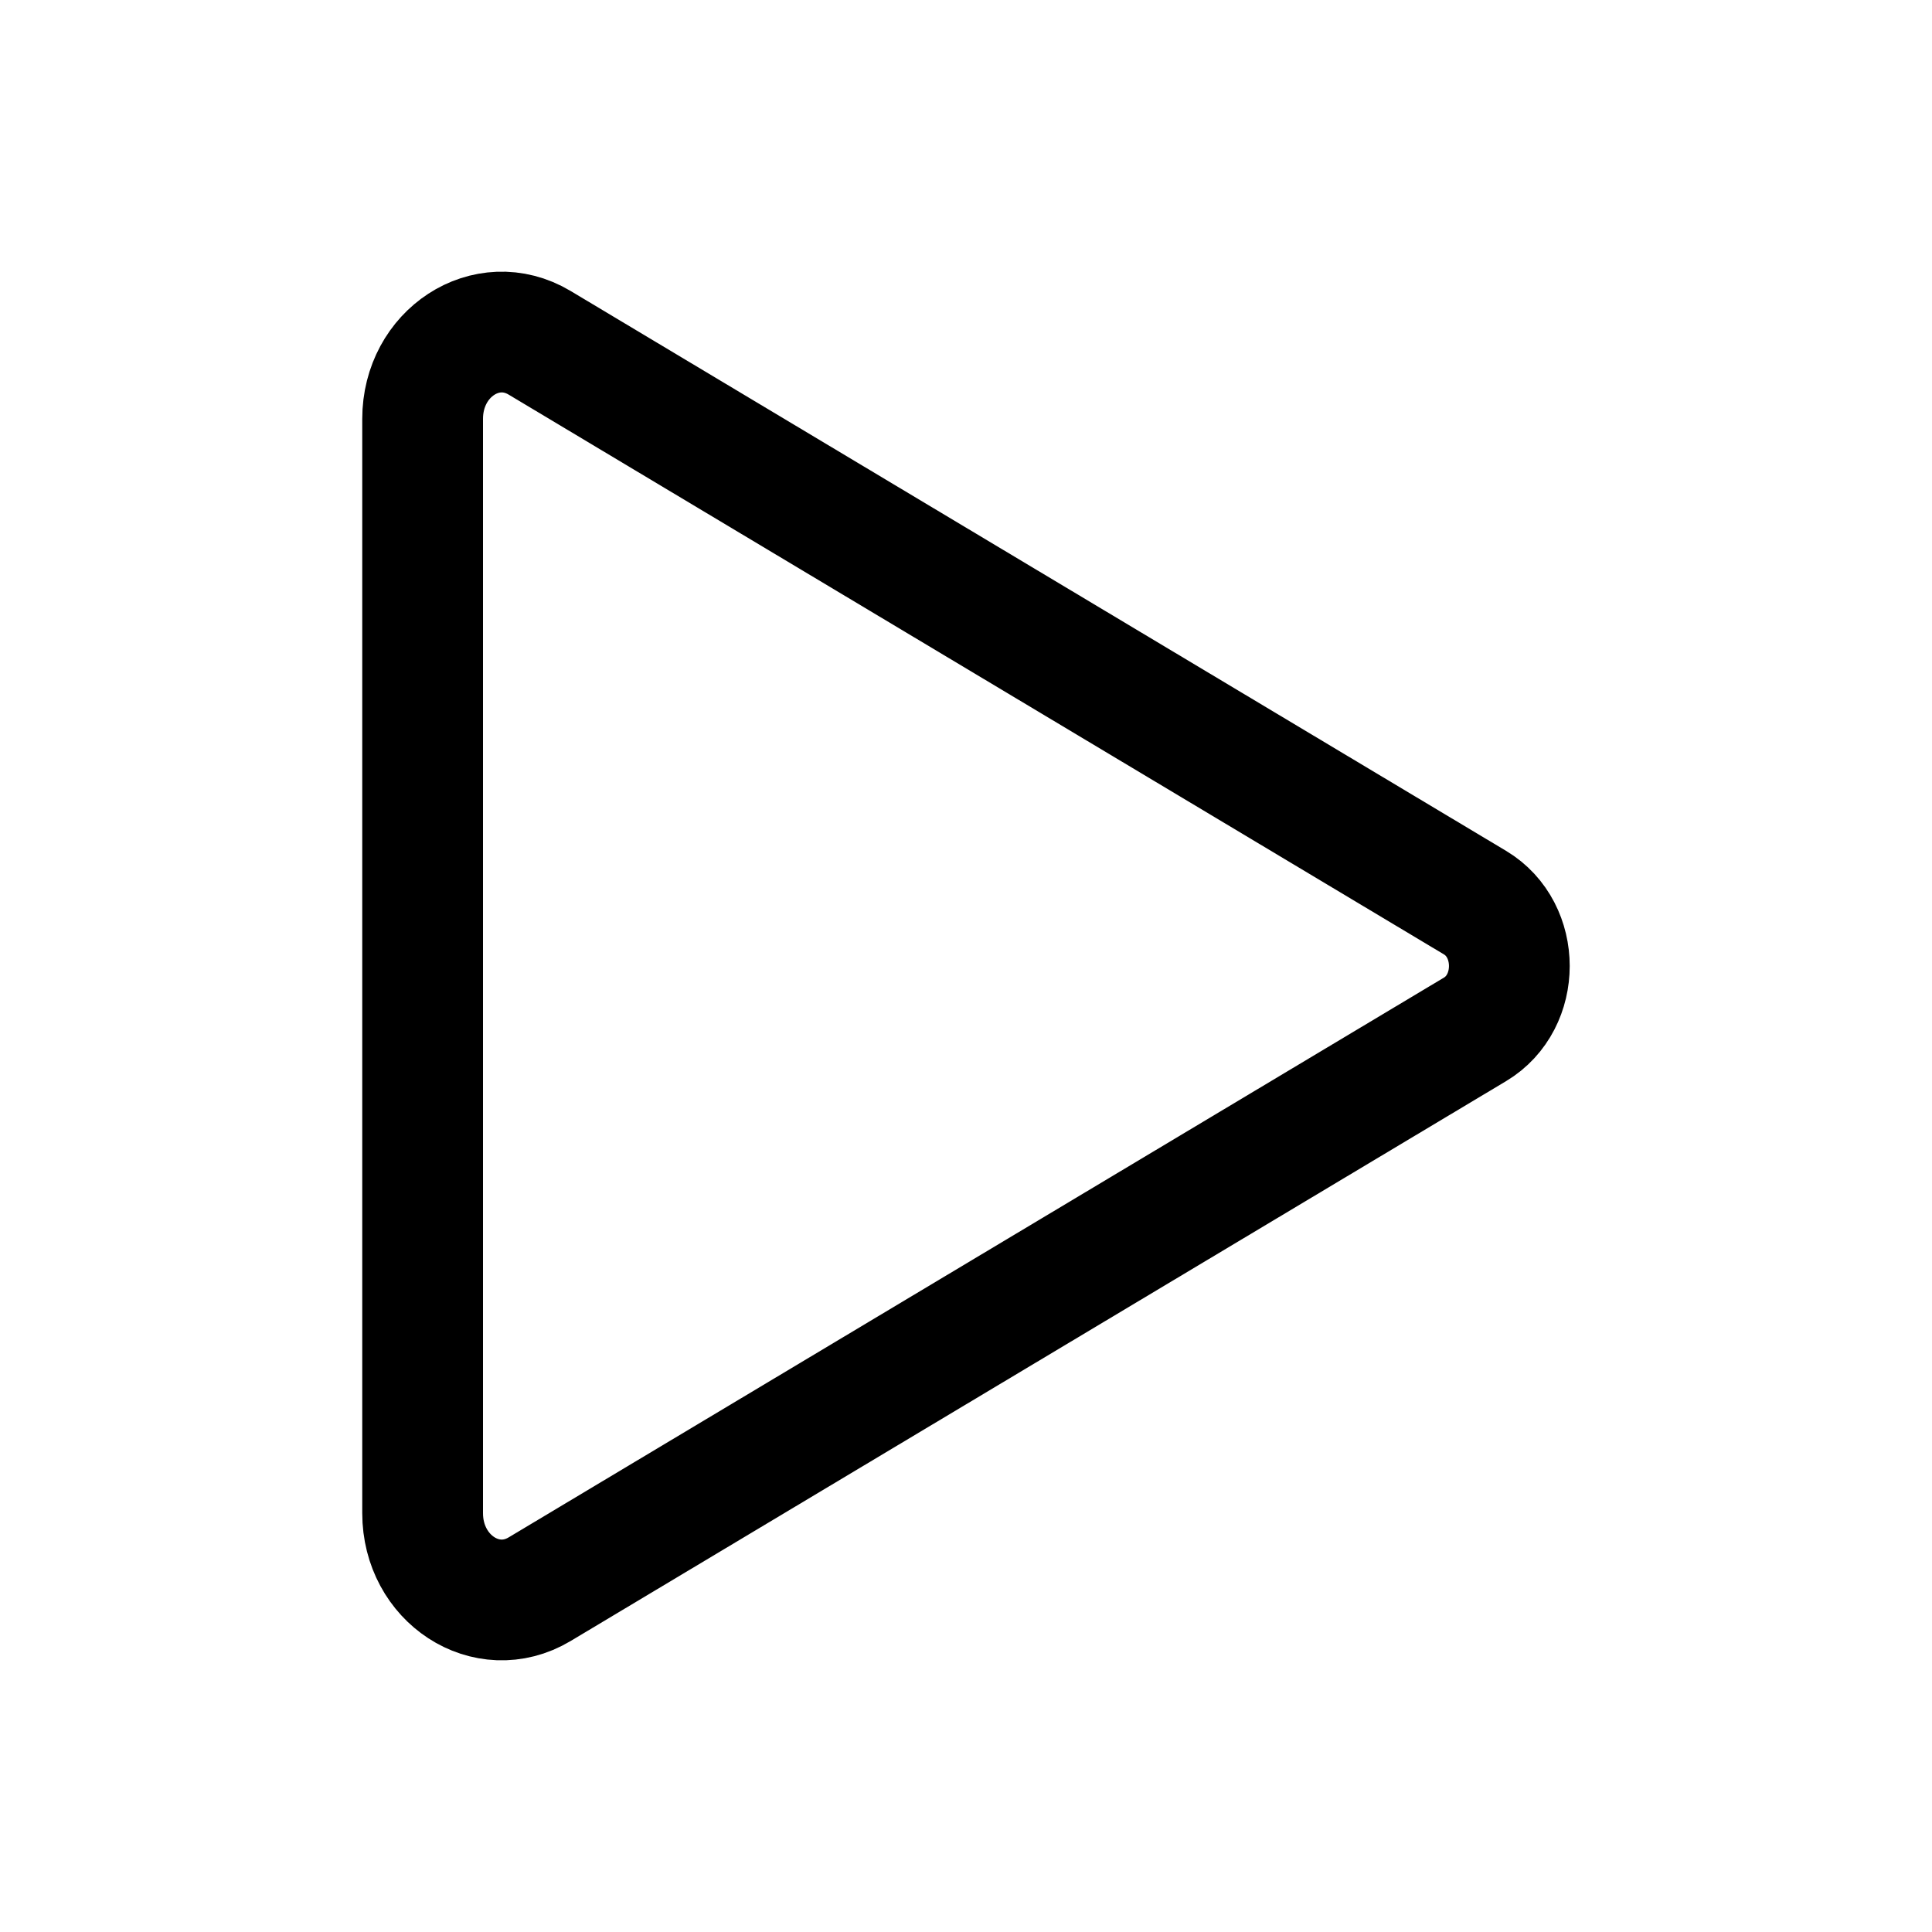
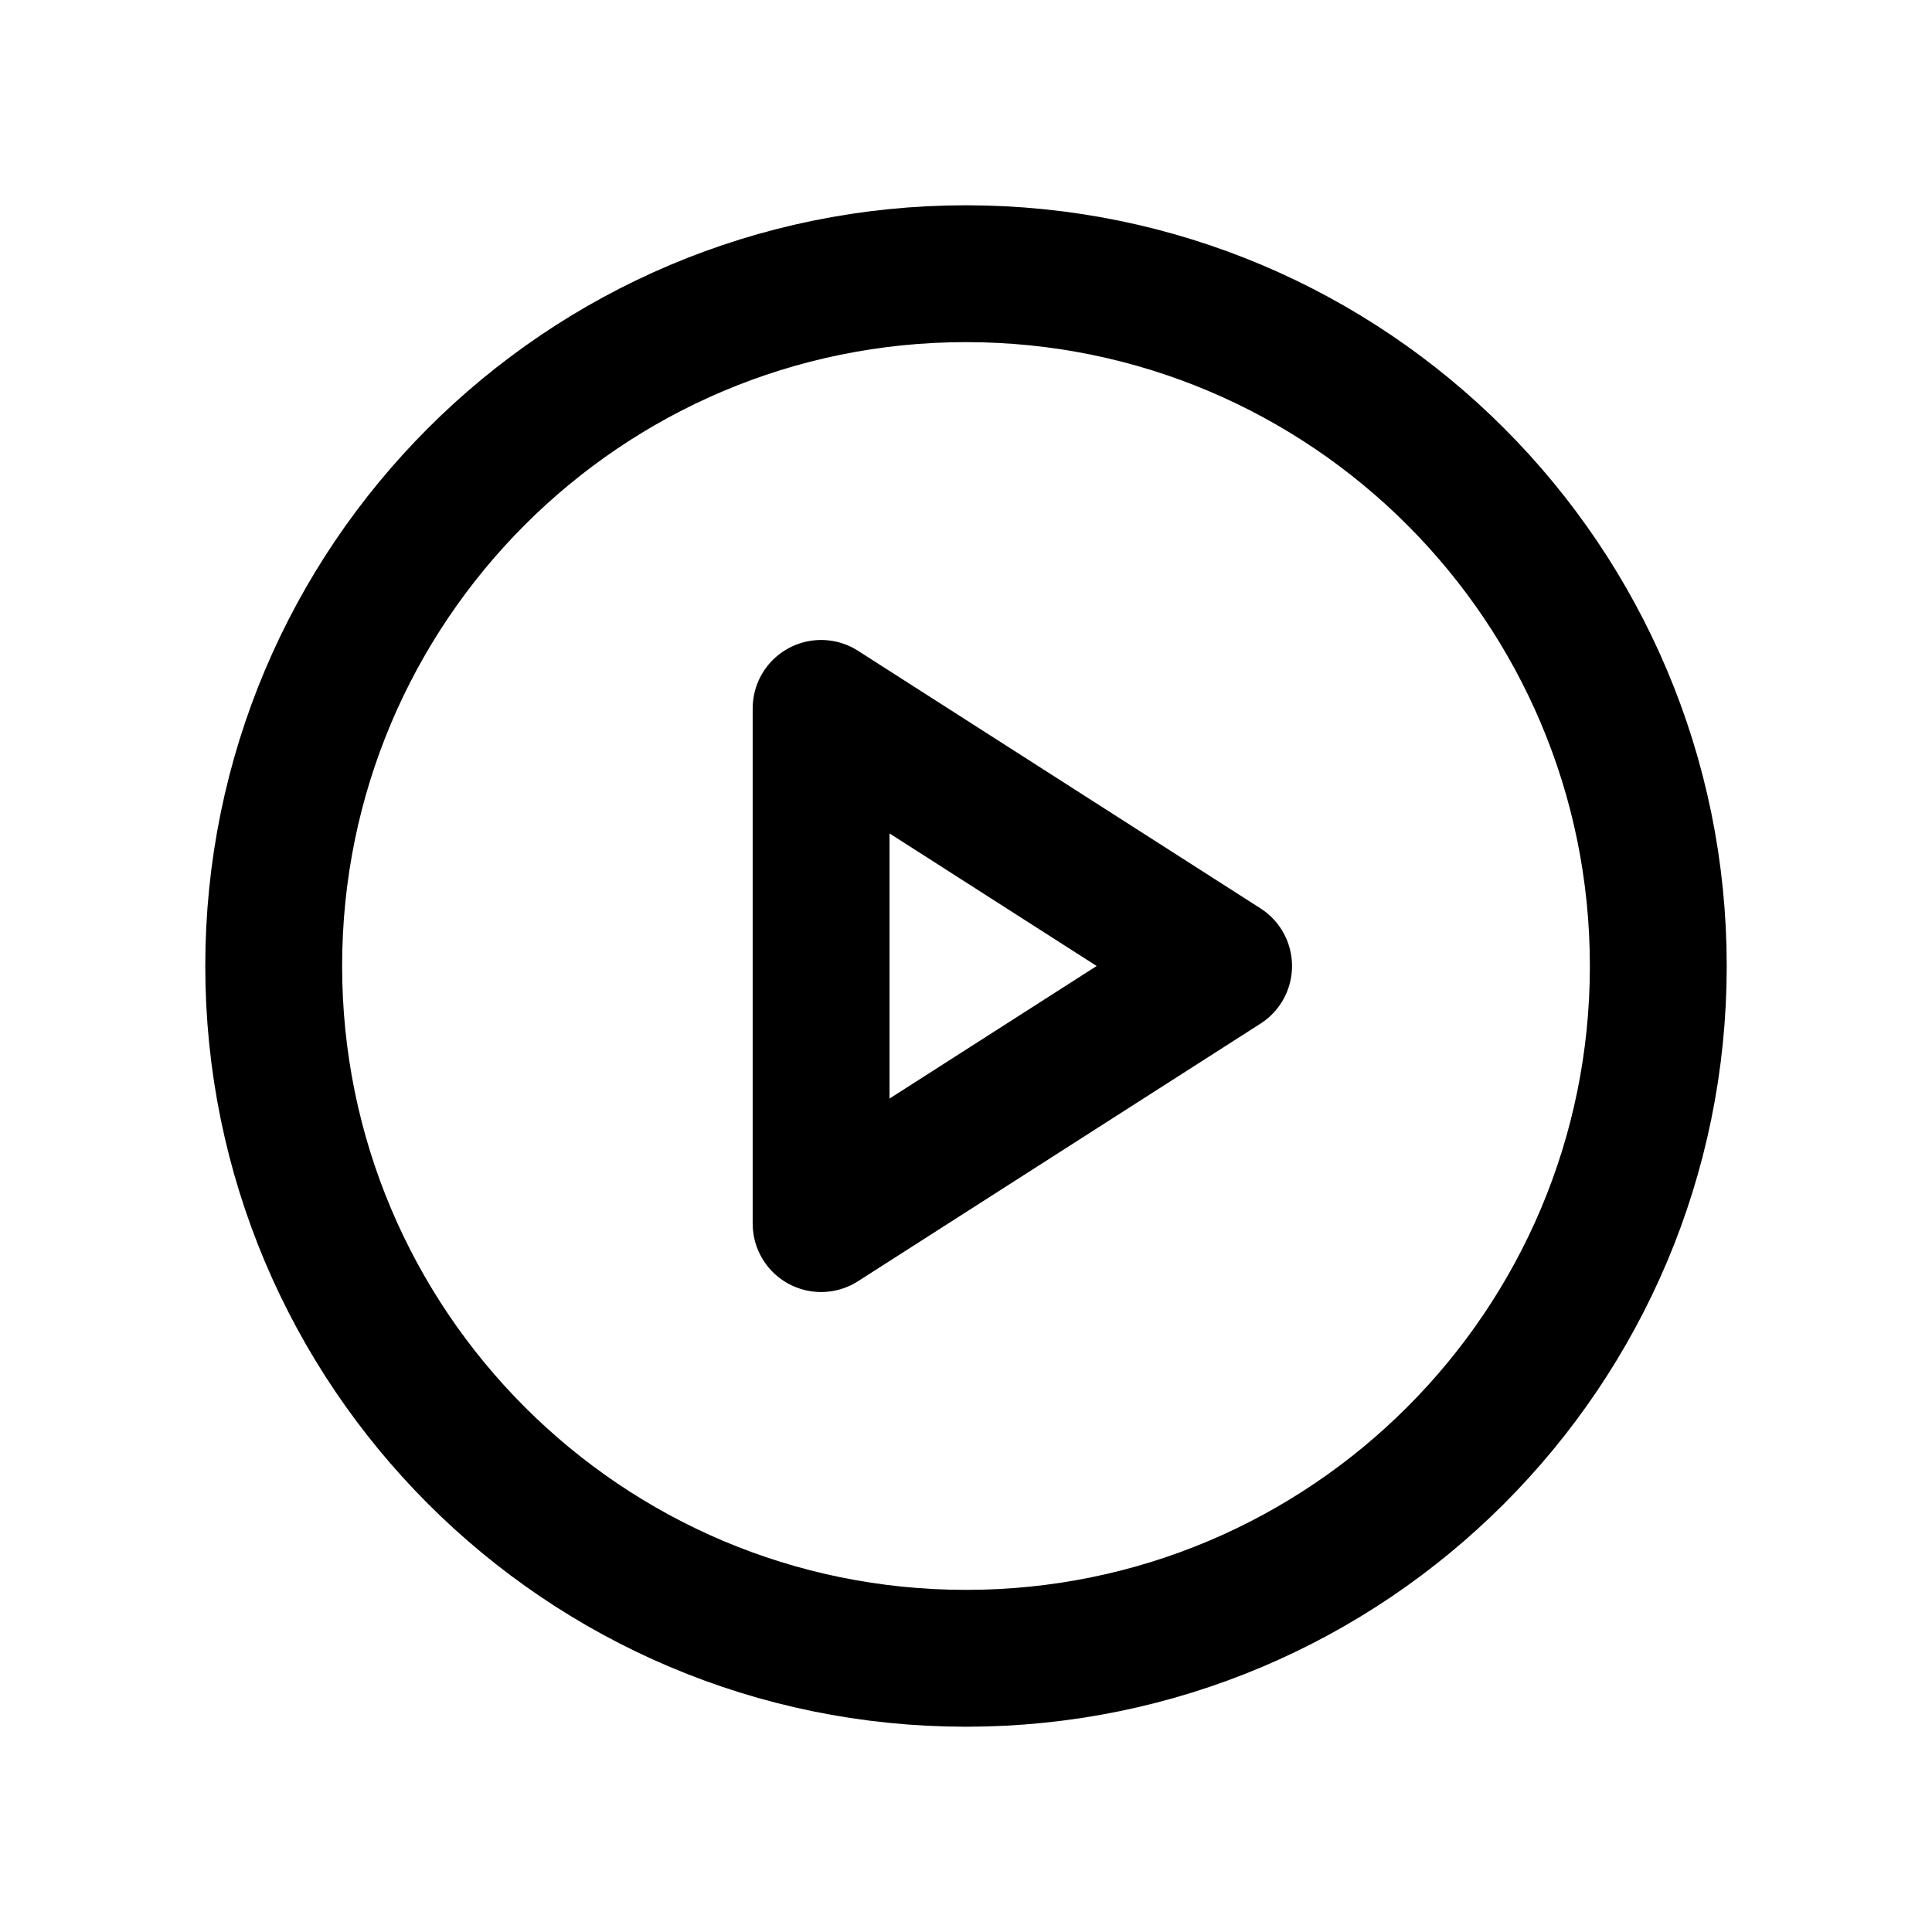
- <svg xmlns="http://www.w3.org/2000/svg" class="prefix__ionicon" viewBox="0 0 512 512">
-   <path d="M112 111v290c0 17.44 17 28.52 31 20.16l247.9-148.37c12.12-7.25 12.12-26.33 0-33.58L143 90.84c-14-8.36-31 2.72-31 20.16z" fill="none" stroke="currentColor" stroke-miterlimit="10" stroke-width="32" />
+ <svg viewBox="0 0 24 24" fill="none" stroke="currentColor" stroke-width="1.7" stroke-linecap="round" stroke-linejoin="round">
+   <circle cx="12" cy="12" r="8.6" />
+   <path d="M10.2 8.8 15.2 12l-5 3.2z" />
</svg>
